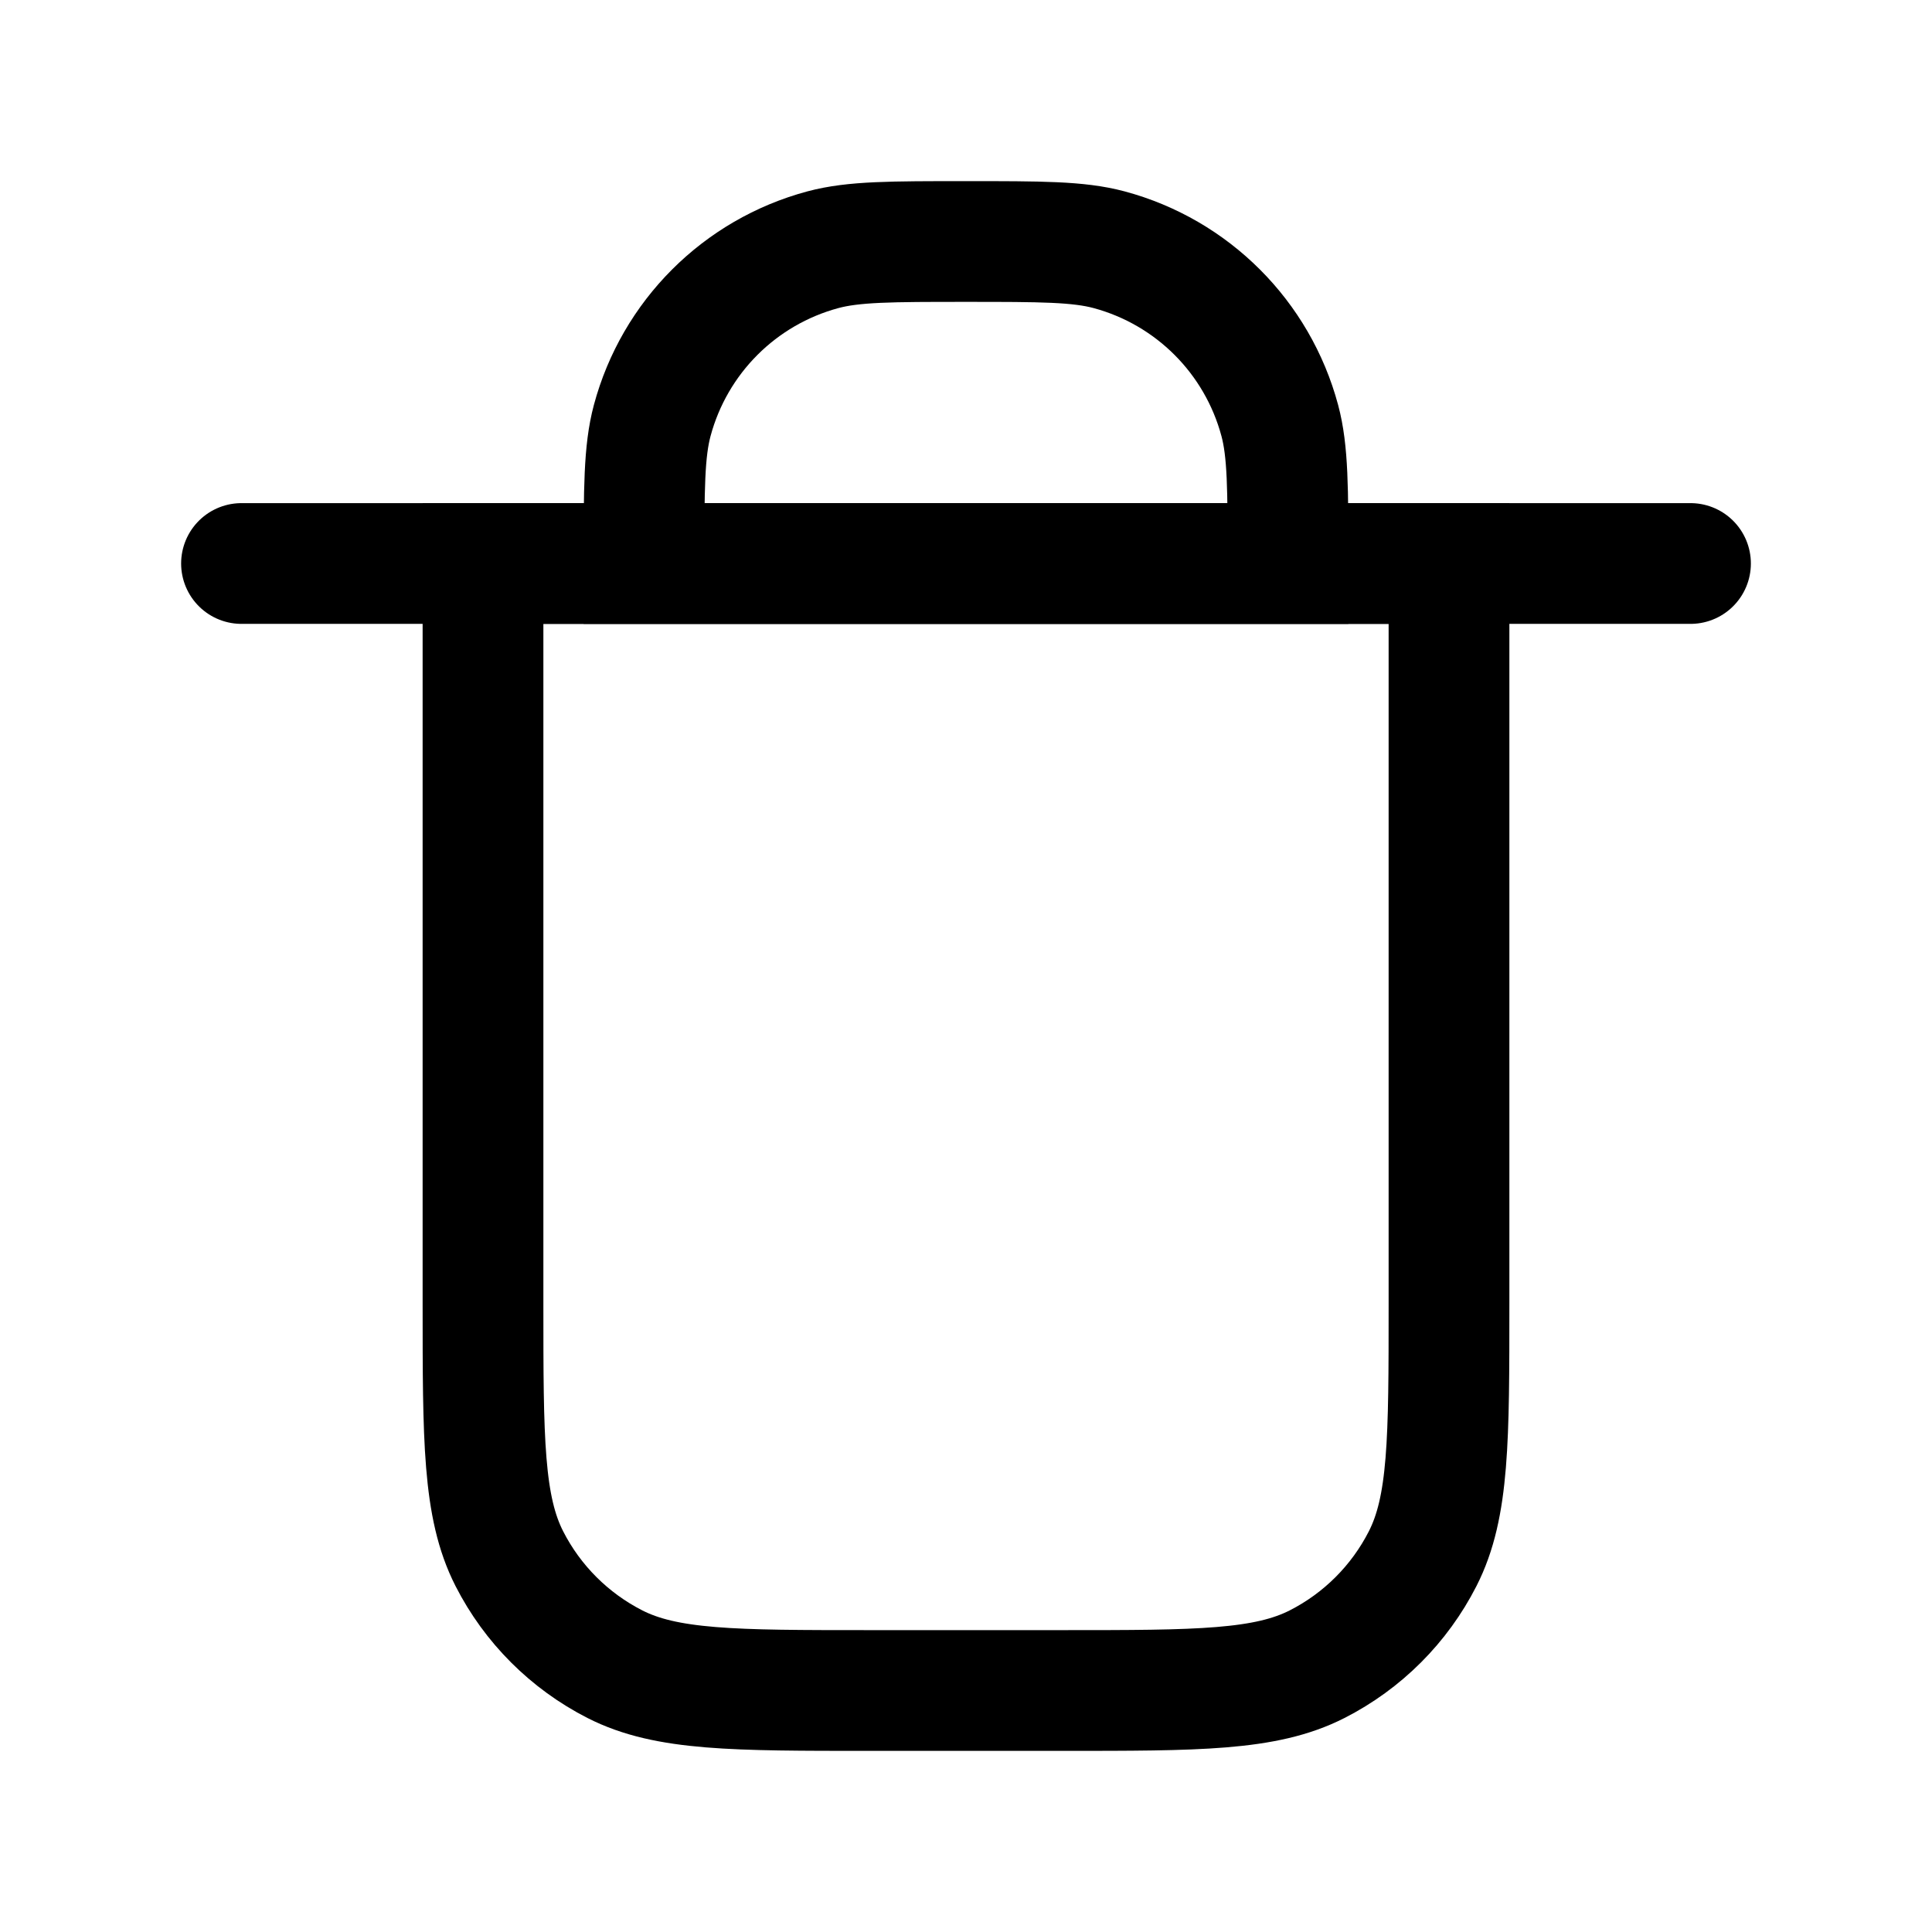
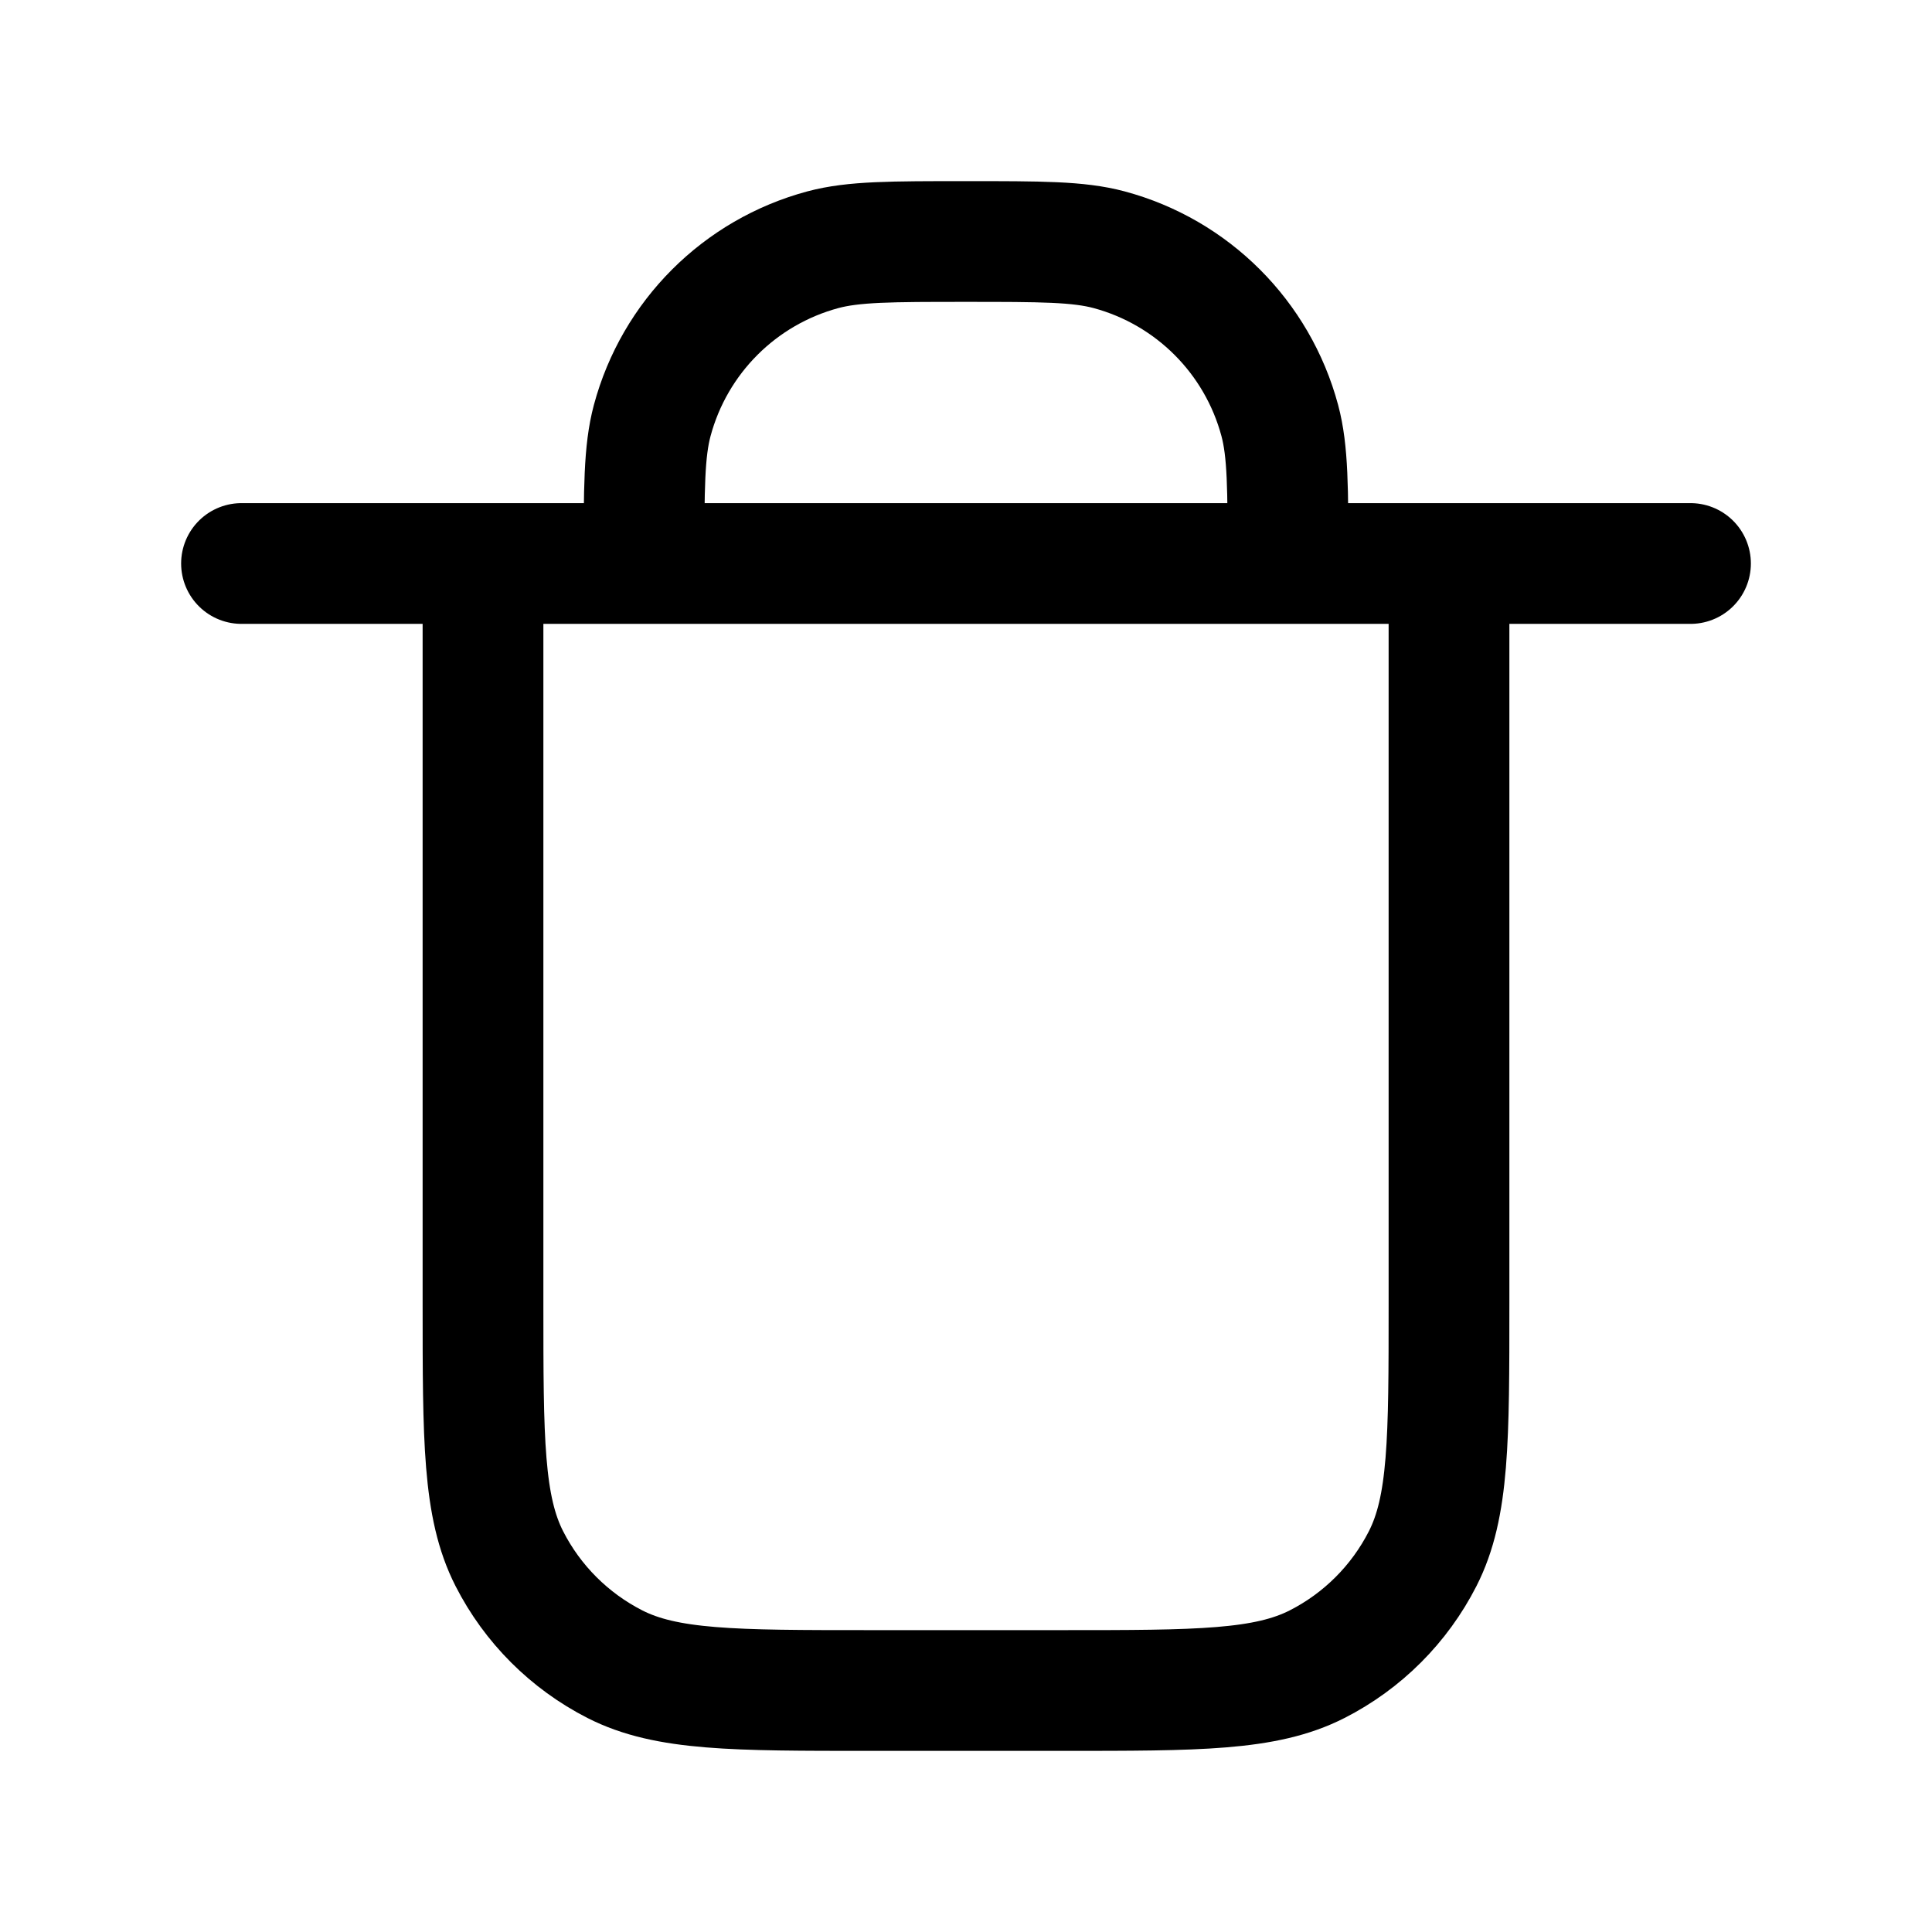
<svg xmlns="http://www.w3.org/2000/svg" width="24" height="24" viewBox="0 0 24 24" fill="none">
-   <path d="M8 7C8 6.07 8 5.605 8.102 5.224C8.38 4.188 9.188 3.38 10.223 3.102C10.605 3 11.07 3 12 3V3C12.93 3 13.395 3 13.777 3.102C14.812 3.38 15.62 4.188 15.898 5.224C16 5.605 16 6.07 16 7V7H8V7Z" stroke="black" stroke-width="1.5" />
-   <path d="M6 7H18V16.2C18 17.88 18 18.72 17.673 19.362C17.385 19.927 16.927 20.385 16.362 20.673C15.72 21 14.88 21 13.2 21H10.8C9.12 21 8.28 21 7.638 20.673C7.074 20.385 6.615 19.927 6.327 19.362C6 18.72 6 17.88 6 16.2V7Z" stroke="black" stroke-width="1.5" />
-   <path d="M3 7H21" stroke="black" stroke-width="1.5" stroke-linecap="round" stroke-linejoin="round" />
+   <path d="M3 7H21M16 7H8C8 6.07 8 5.605 8.102 5.224C8.38 4.188 9.188 3.38 10.223 3.102C10.605 3 11.07 3 12 3C12.93 3 13.395 3 13.777 3.102C14.812 3.38 15.62 4.188 15.898 5.224C16 5.605 16 6.07 16 7ZM6 7H18V16.2C18 17.88 18 18.72 17.673 19.362C17.385 19.927 16.927 20.385 16.362 20.673C15.72 21 14.88 21 13.2 21H10.8C9.12 21 8.28 21 7.638 20.673C7.074 20.385 6.615 19.927 6.327 19.362C6 18.72 6 17.88 6 16.2V7Z" stroke="black" stroke-width="1.5" stroke-linecap="round" stroke-linejoin="round" />
</svg>
